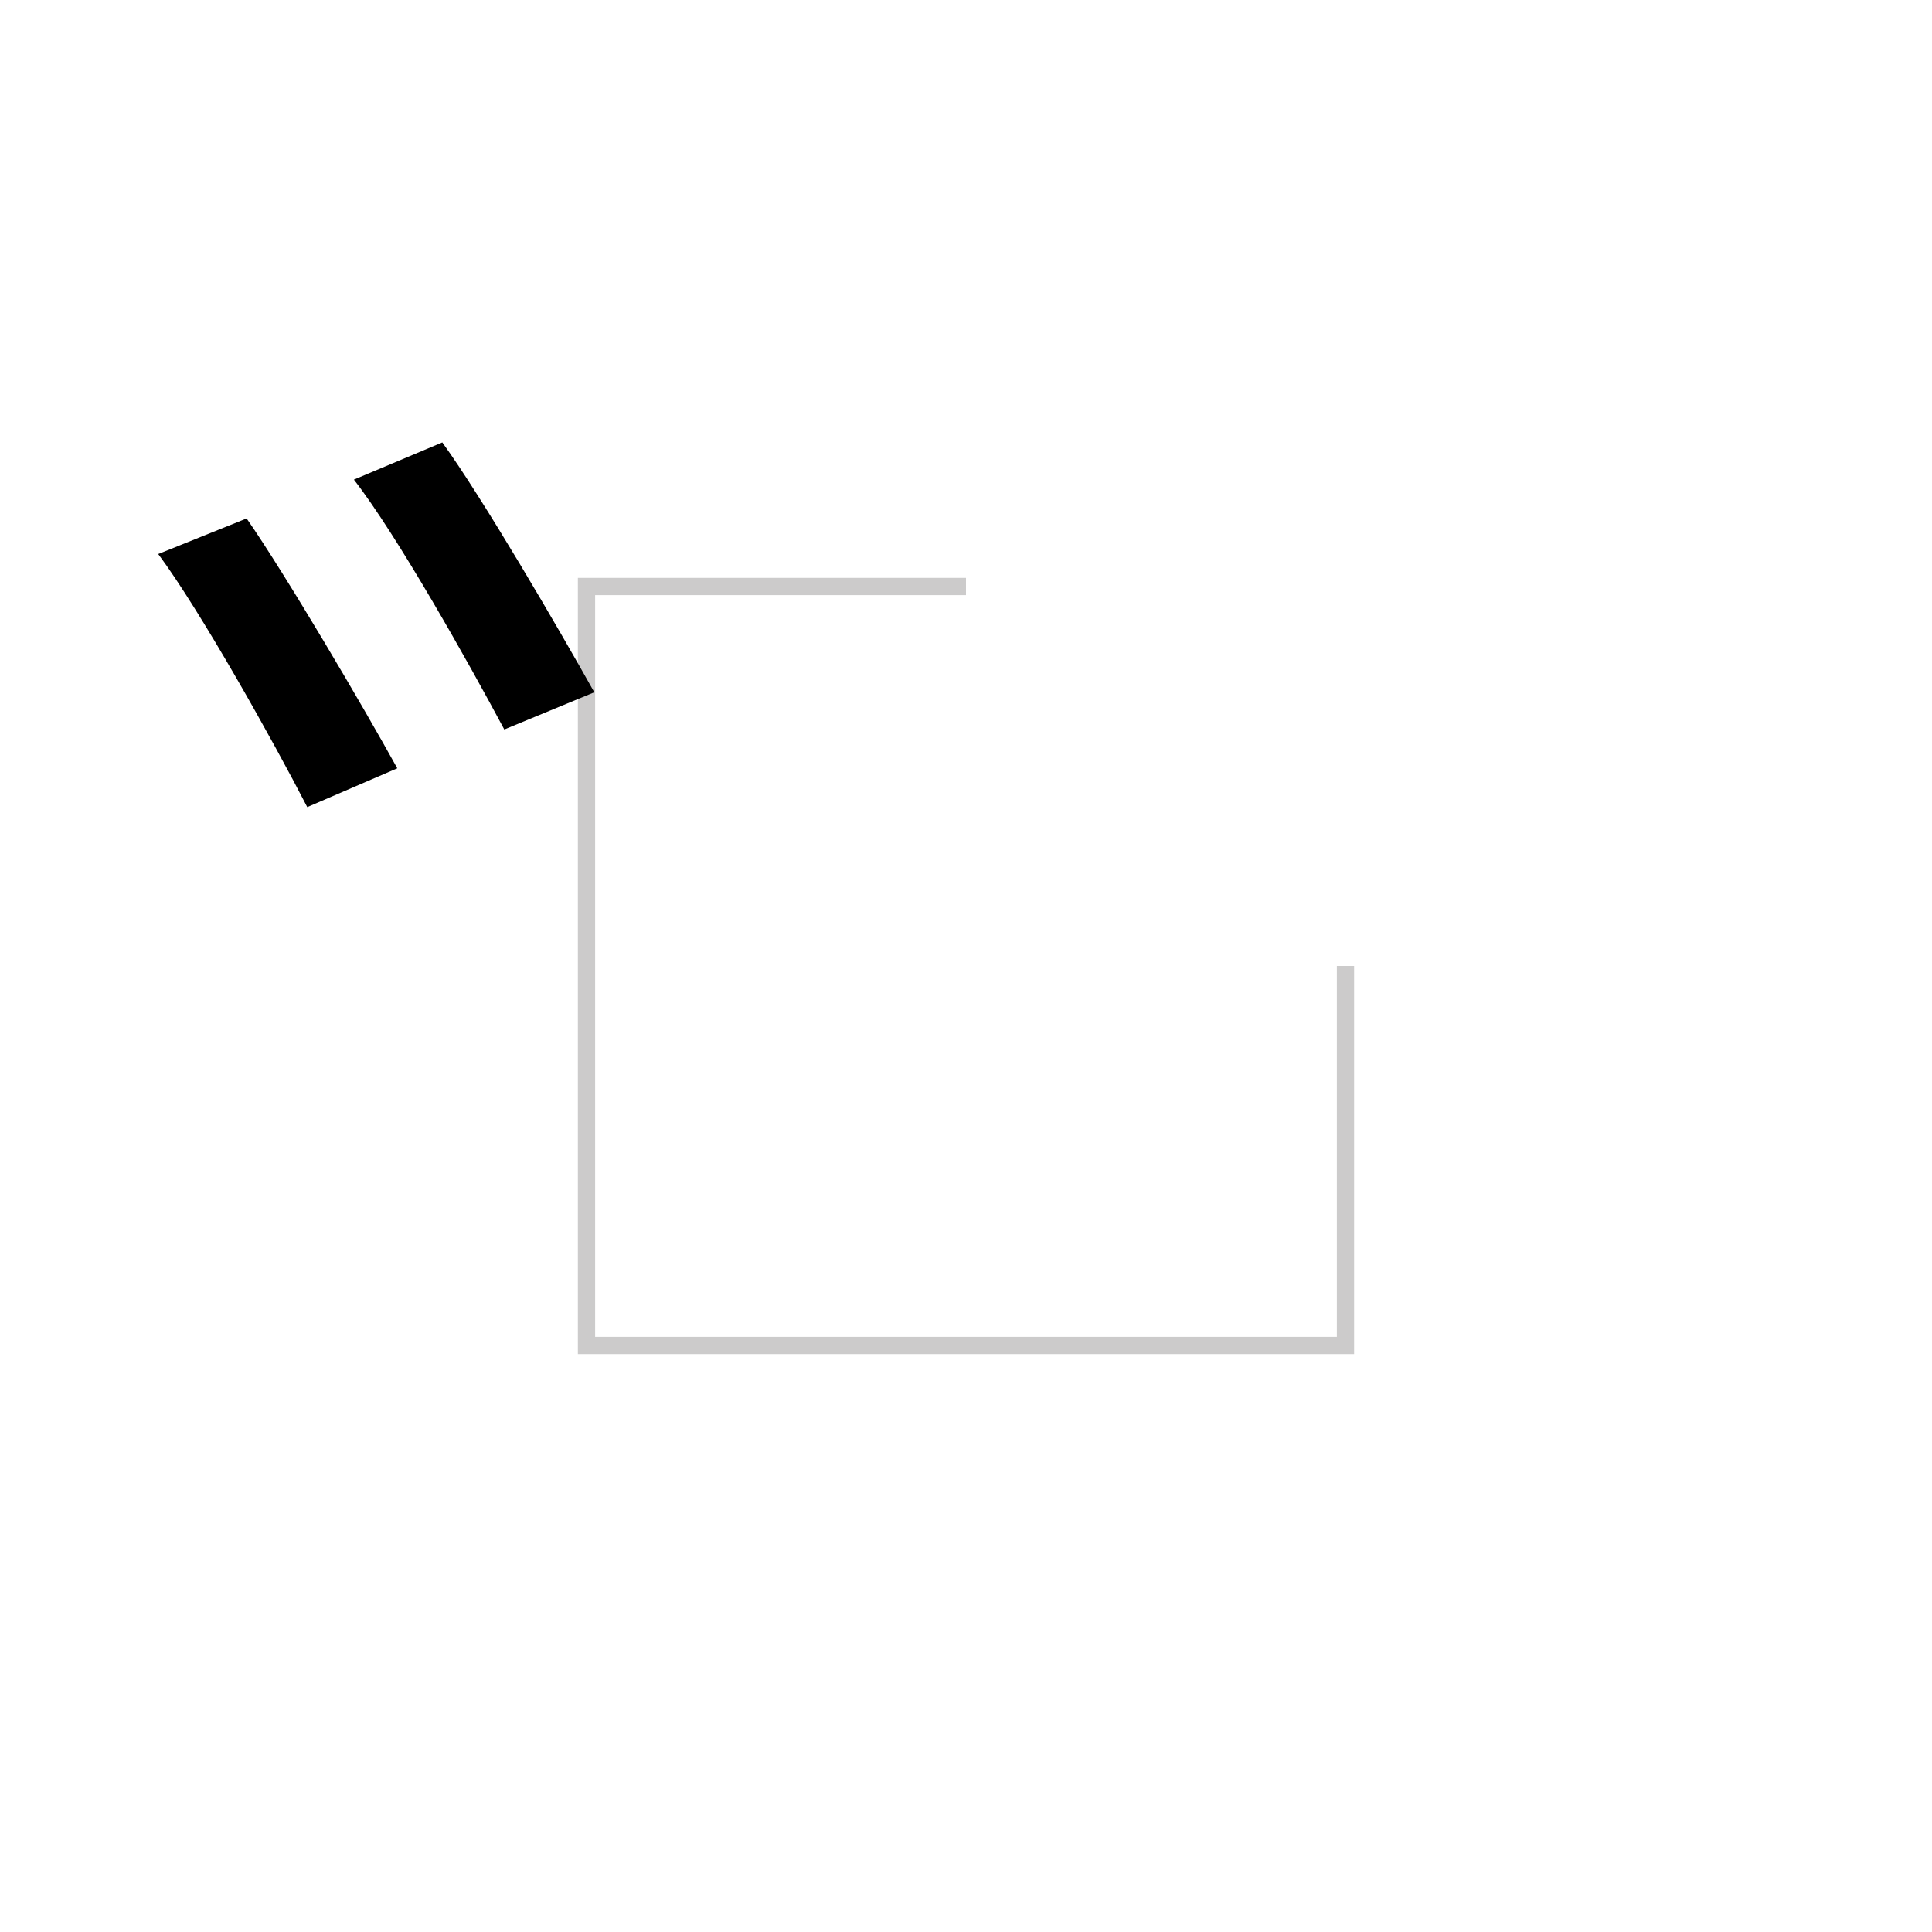
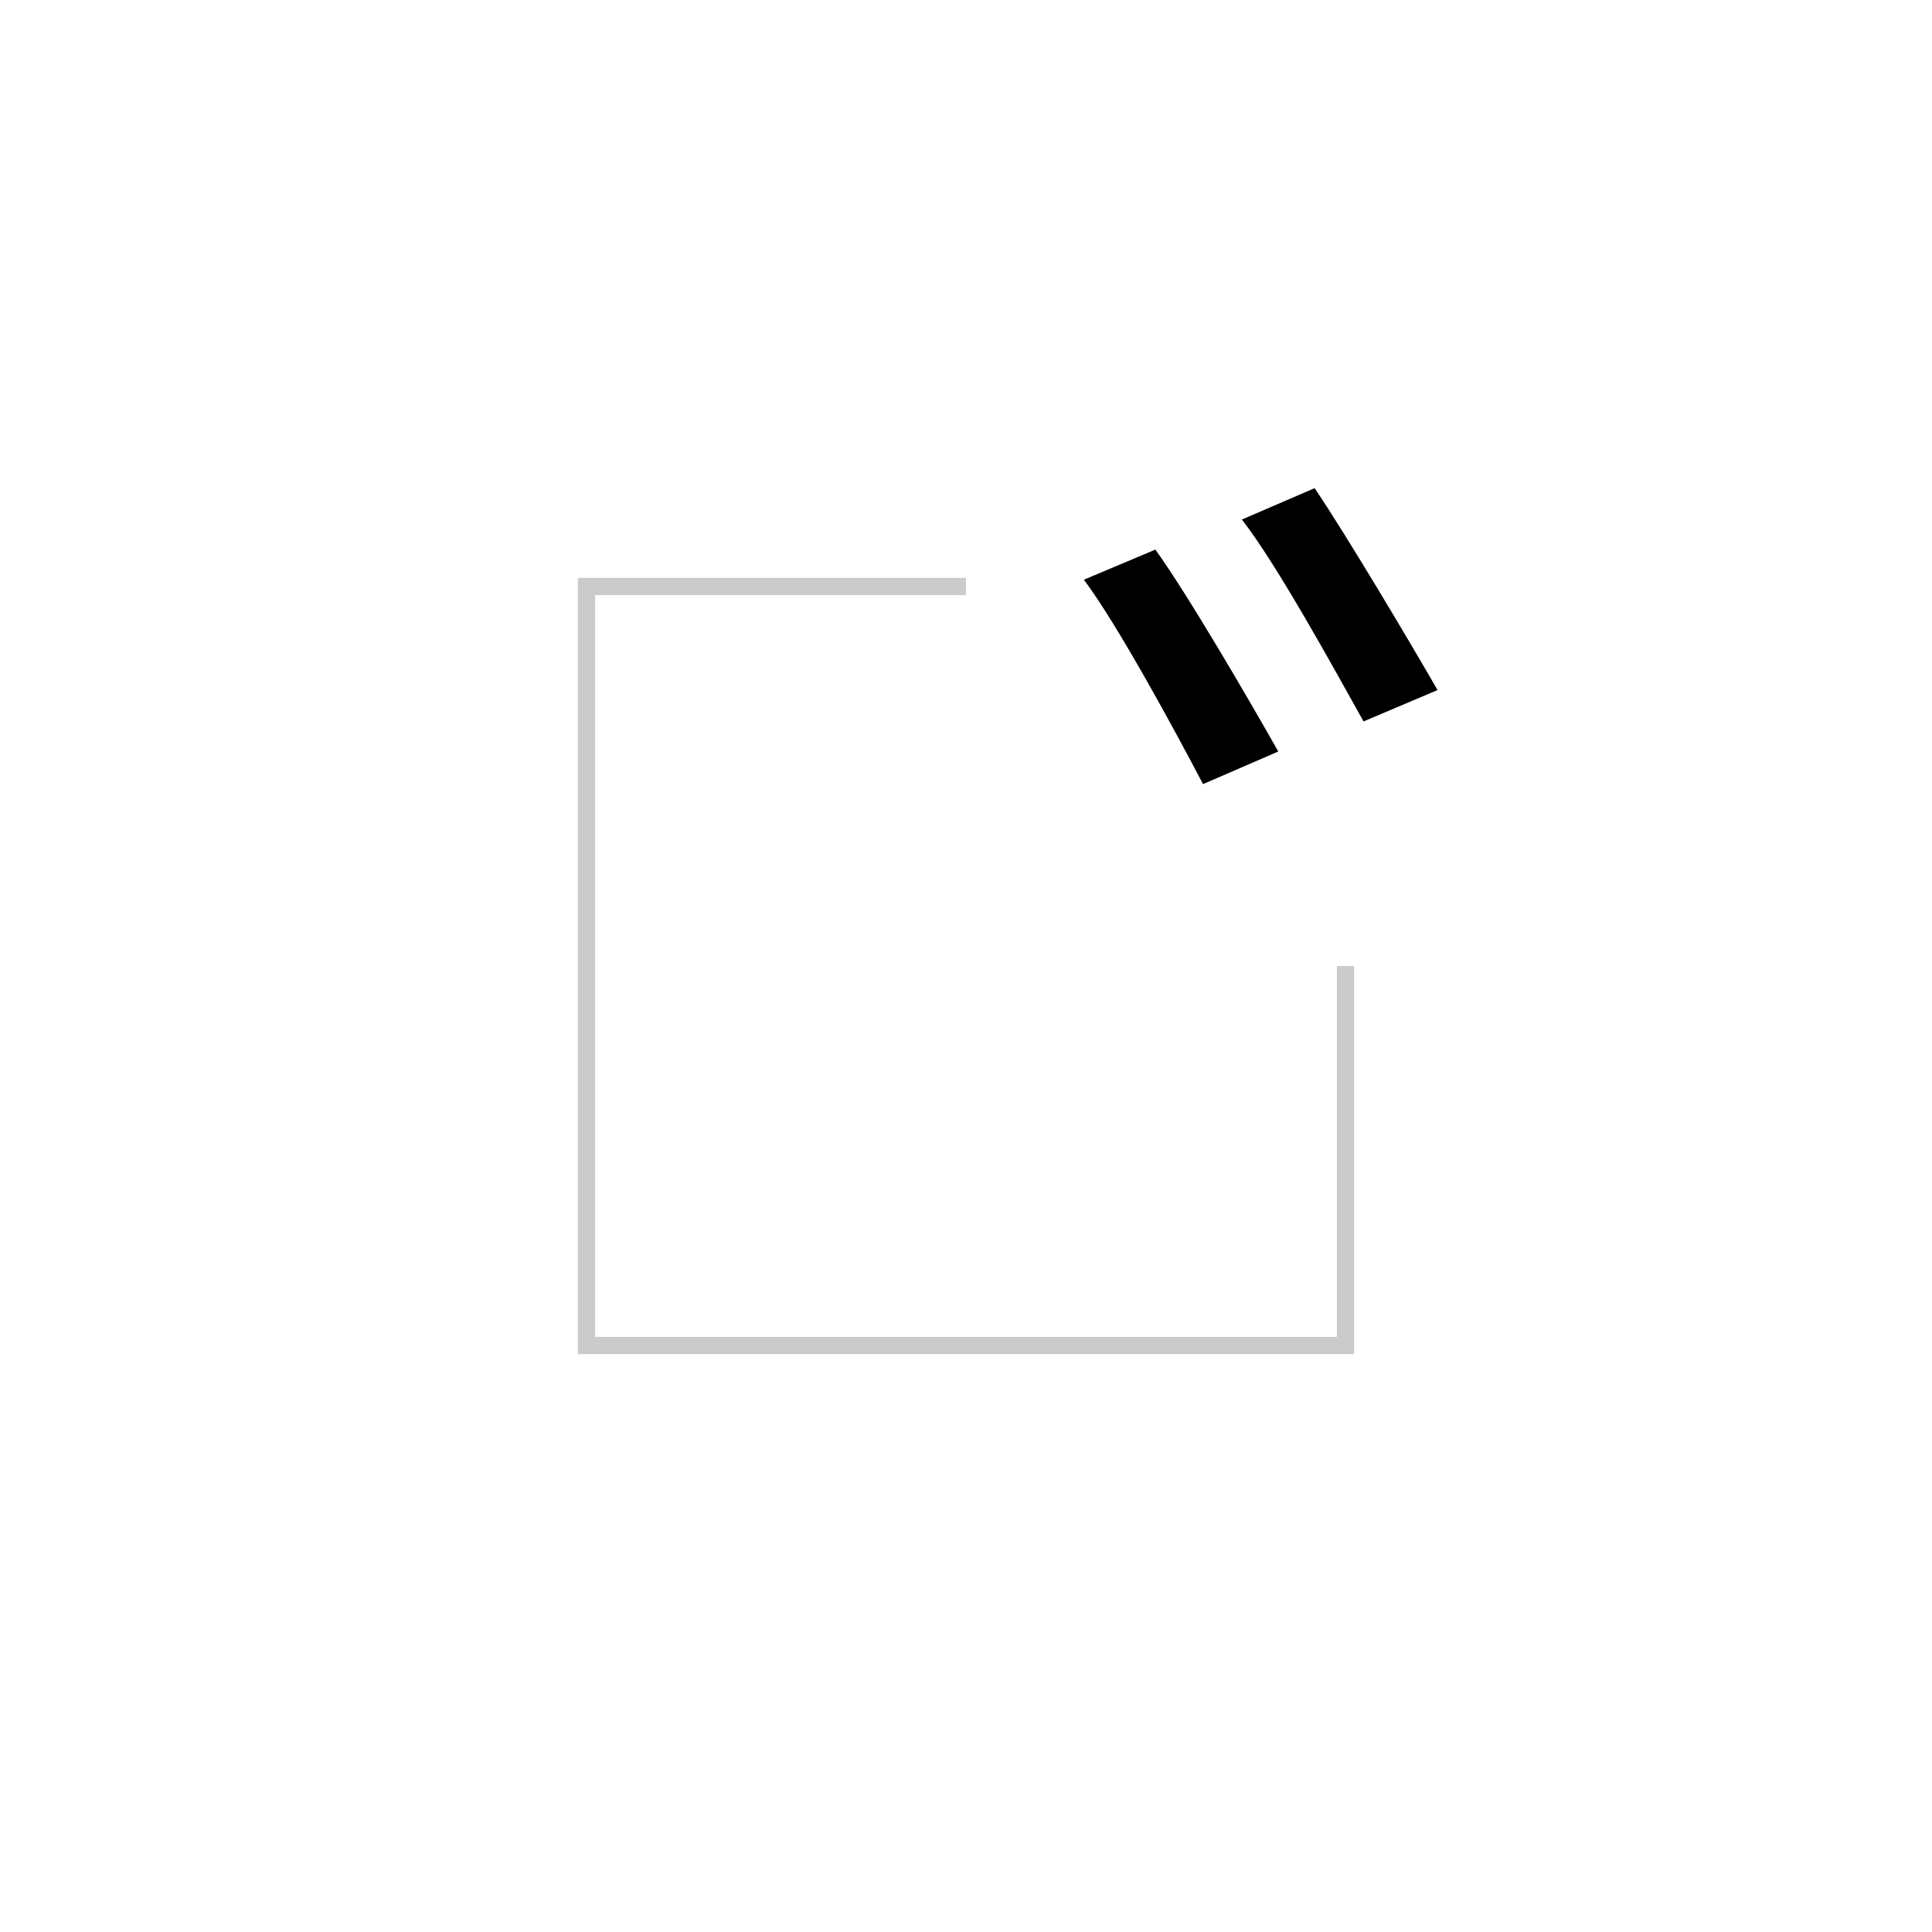
- <svg xmlns="http://www.w3.org/2000/svg" version="1.1" width="112px" height="112px">
-   <polyline id="style-keyicon-bound" style="fill:none;stroke:#CCCBCB;stroke-miterlimit:10;" points="56,34 34,34 34,78 78,78 78,56 " />
-   <text id="style-keyicon-main" x="53" y="62" style="font-size:90px;text-anchor:middle;dominant-baseline:central;">゛</text>
+ <svg xmlns="http://www.w3.org/2000/svg" id="svg3068" height="112px" width="112px" version="1.1">
+   <polyline id="style-keyicon-bound" stroke="#CCCBCB" points="56,34,34,34,34,78,78,78,78,56" stroke-miterlimit="10" fill="none" />
+   <path id="style-keyicon-main_1_" d="m66.978,31.861c1.89,2.617,5.526,8.87,7.125,11.705l-4.362,1.89c-1.6-3.053-4.944-9.233-6.907-11.85zm9.233-3.562c1.818,2.69,5.453,8.797,7.125,11.705l-4.29,1.818c-1.745-3.126-5.017-9.088-7.052-11.705z" />
</svg>
